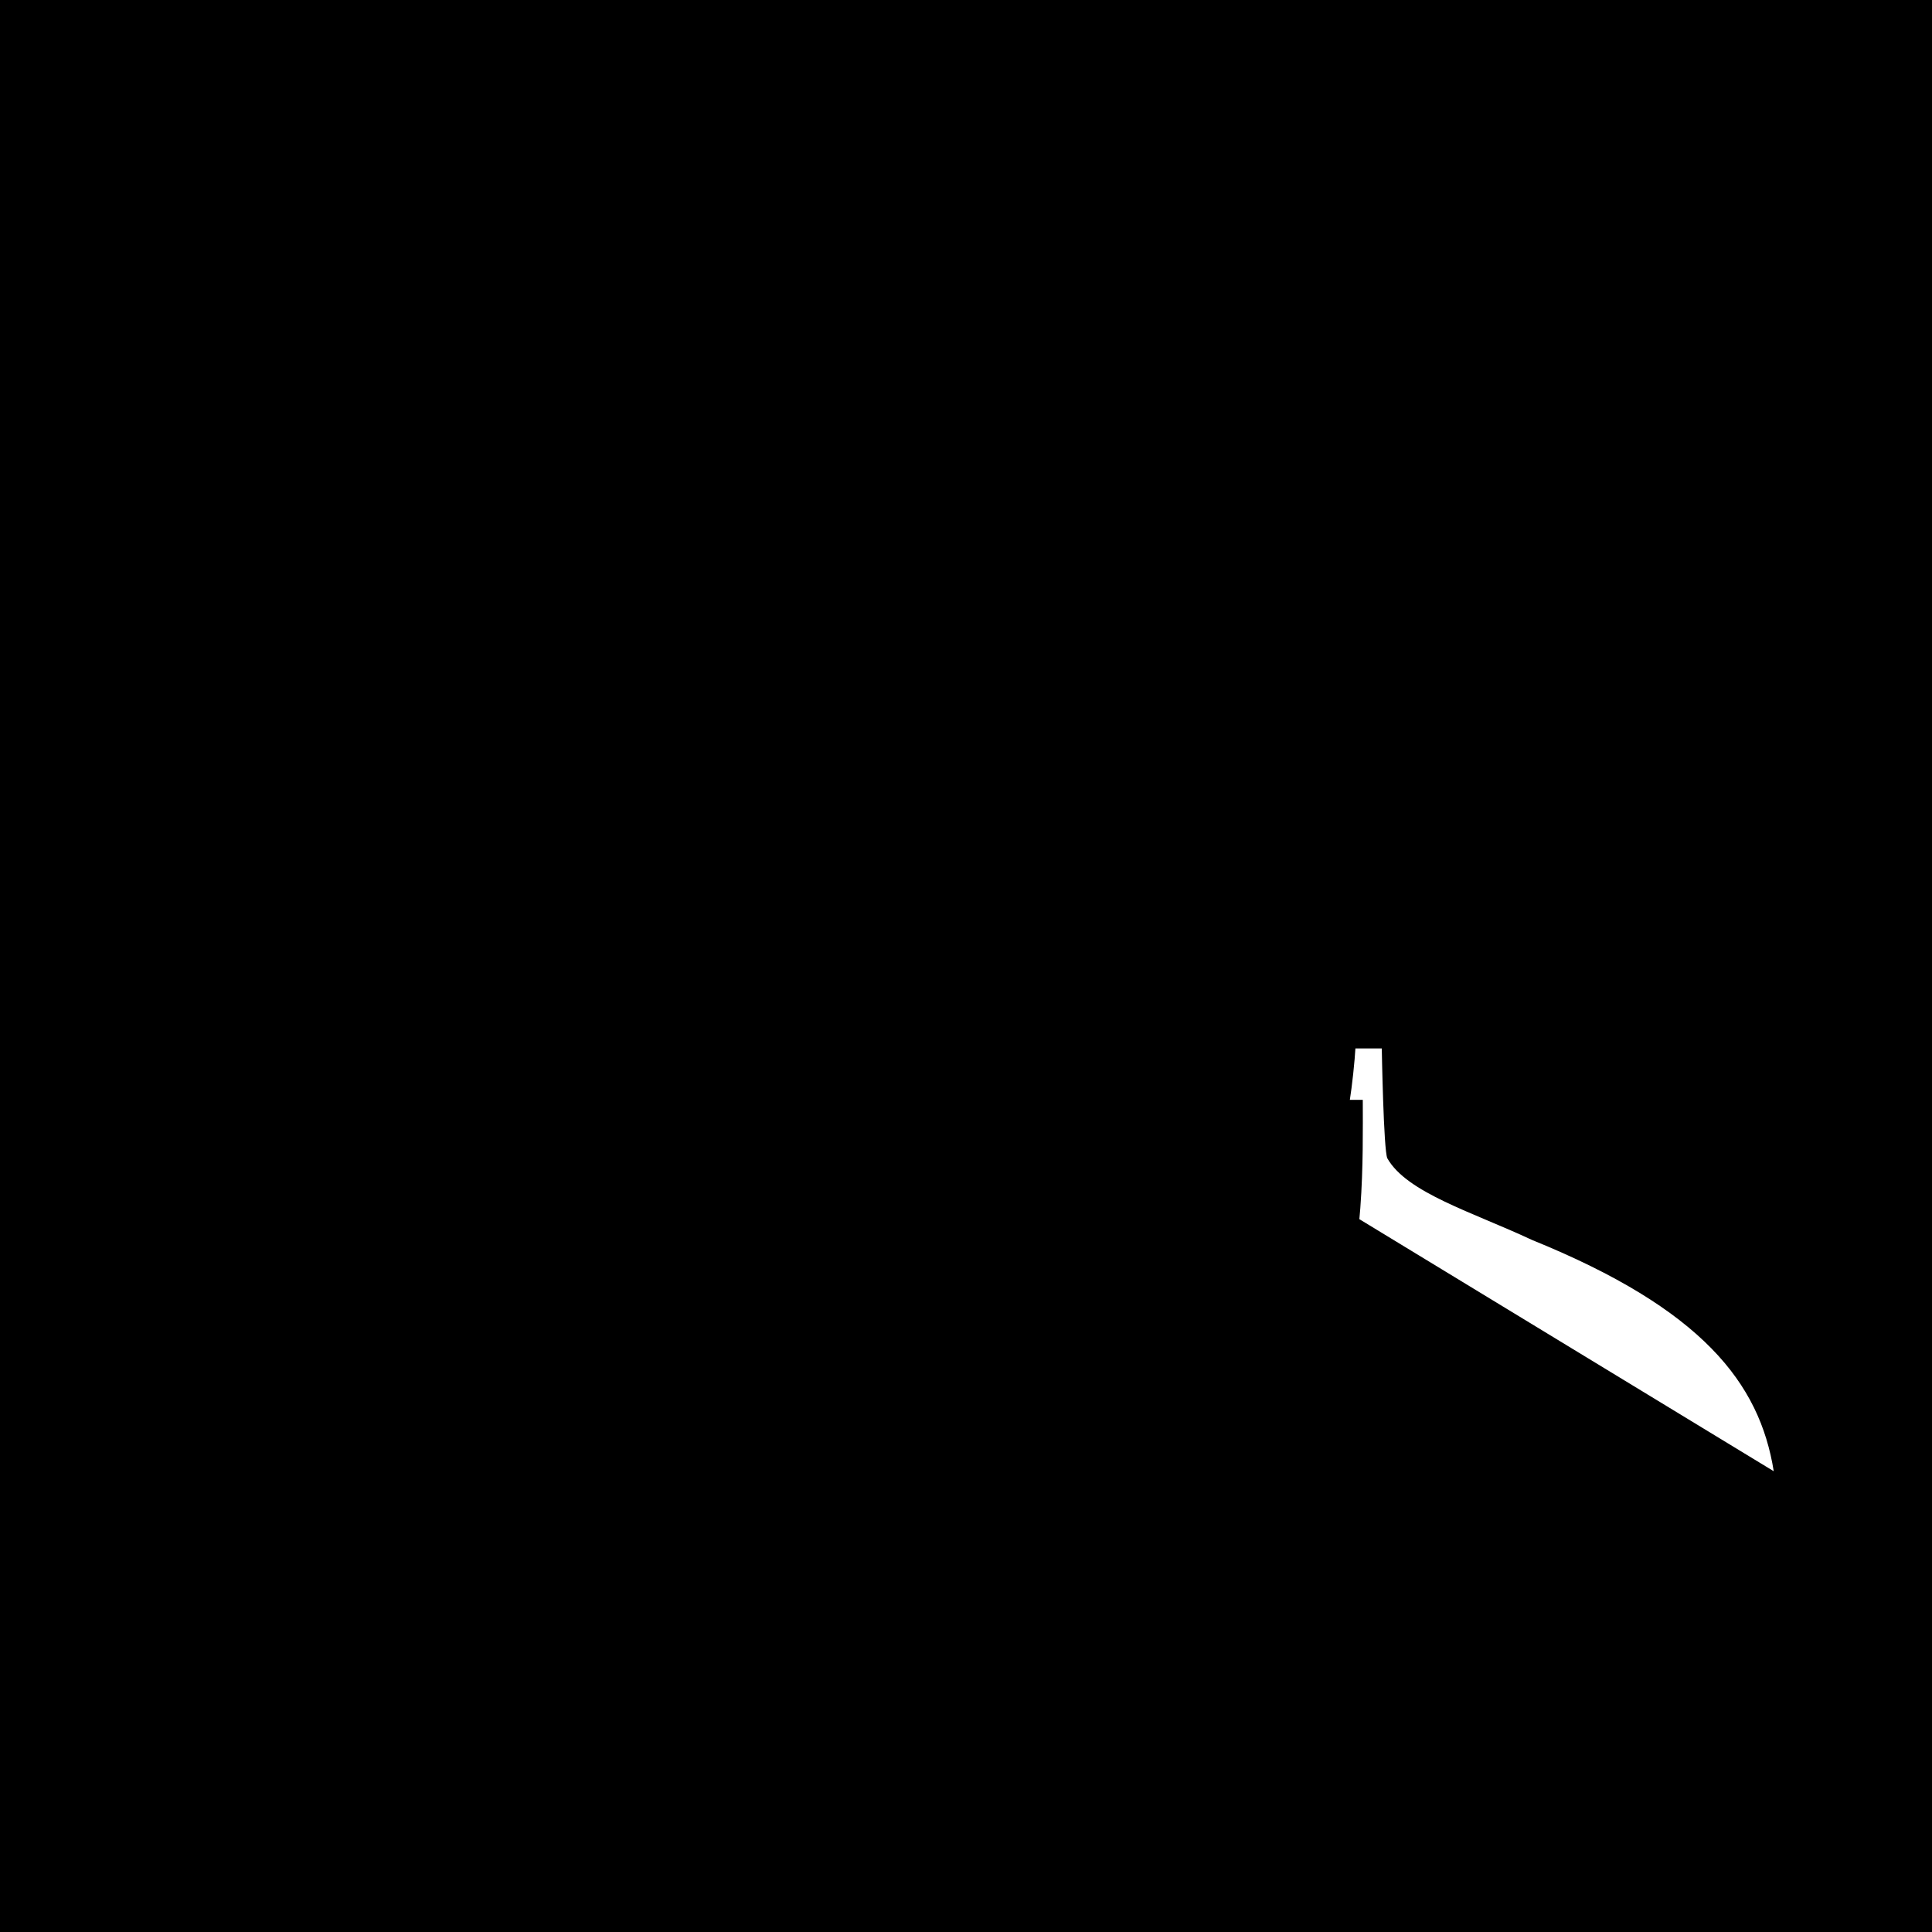
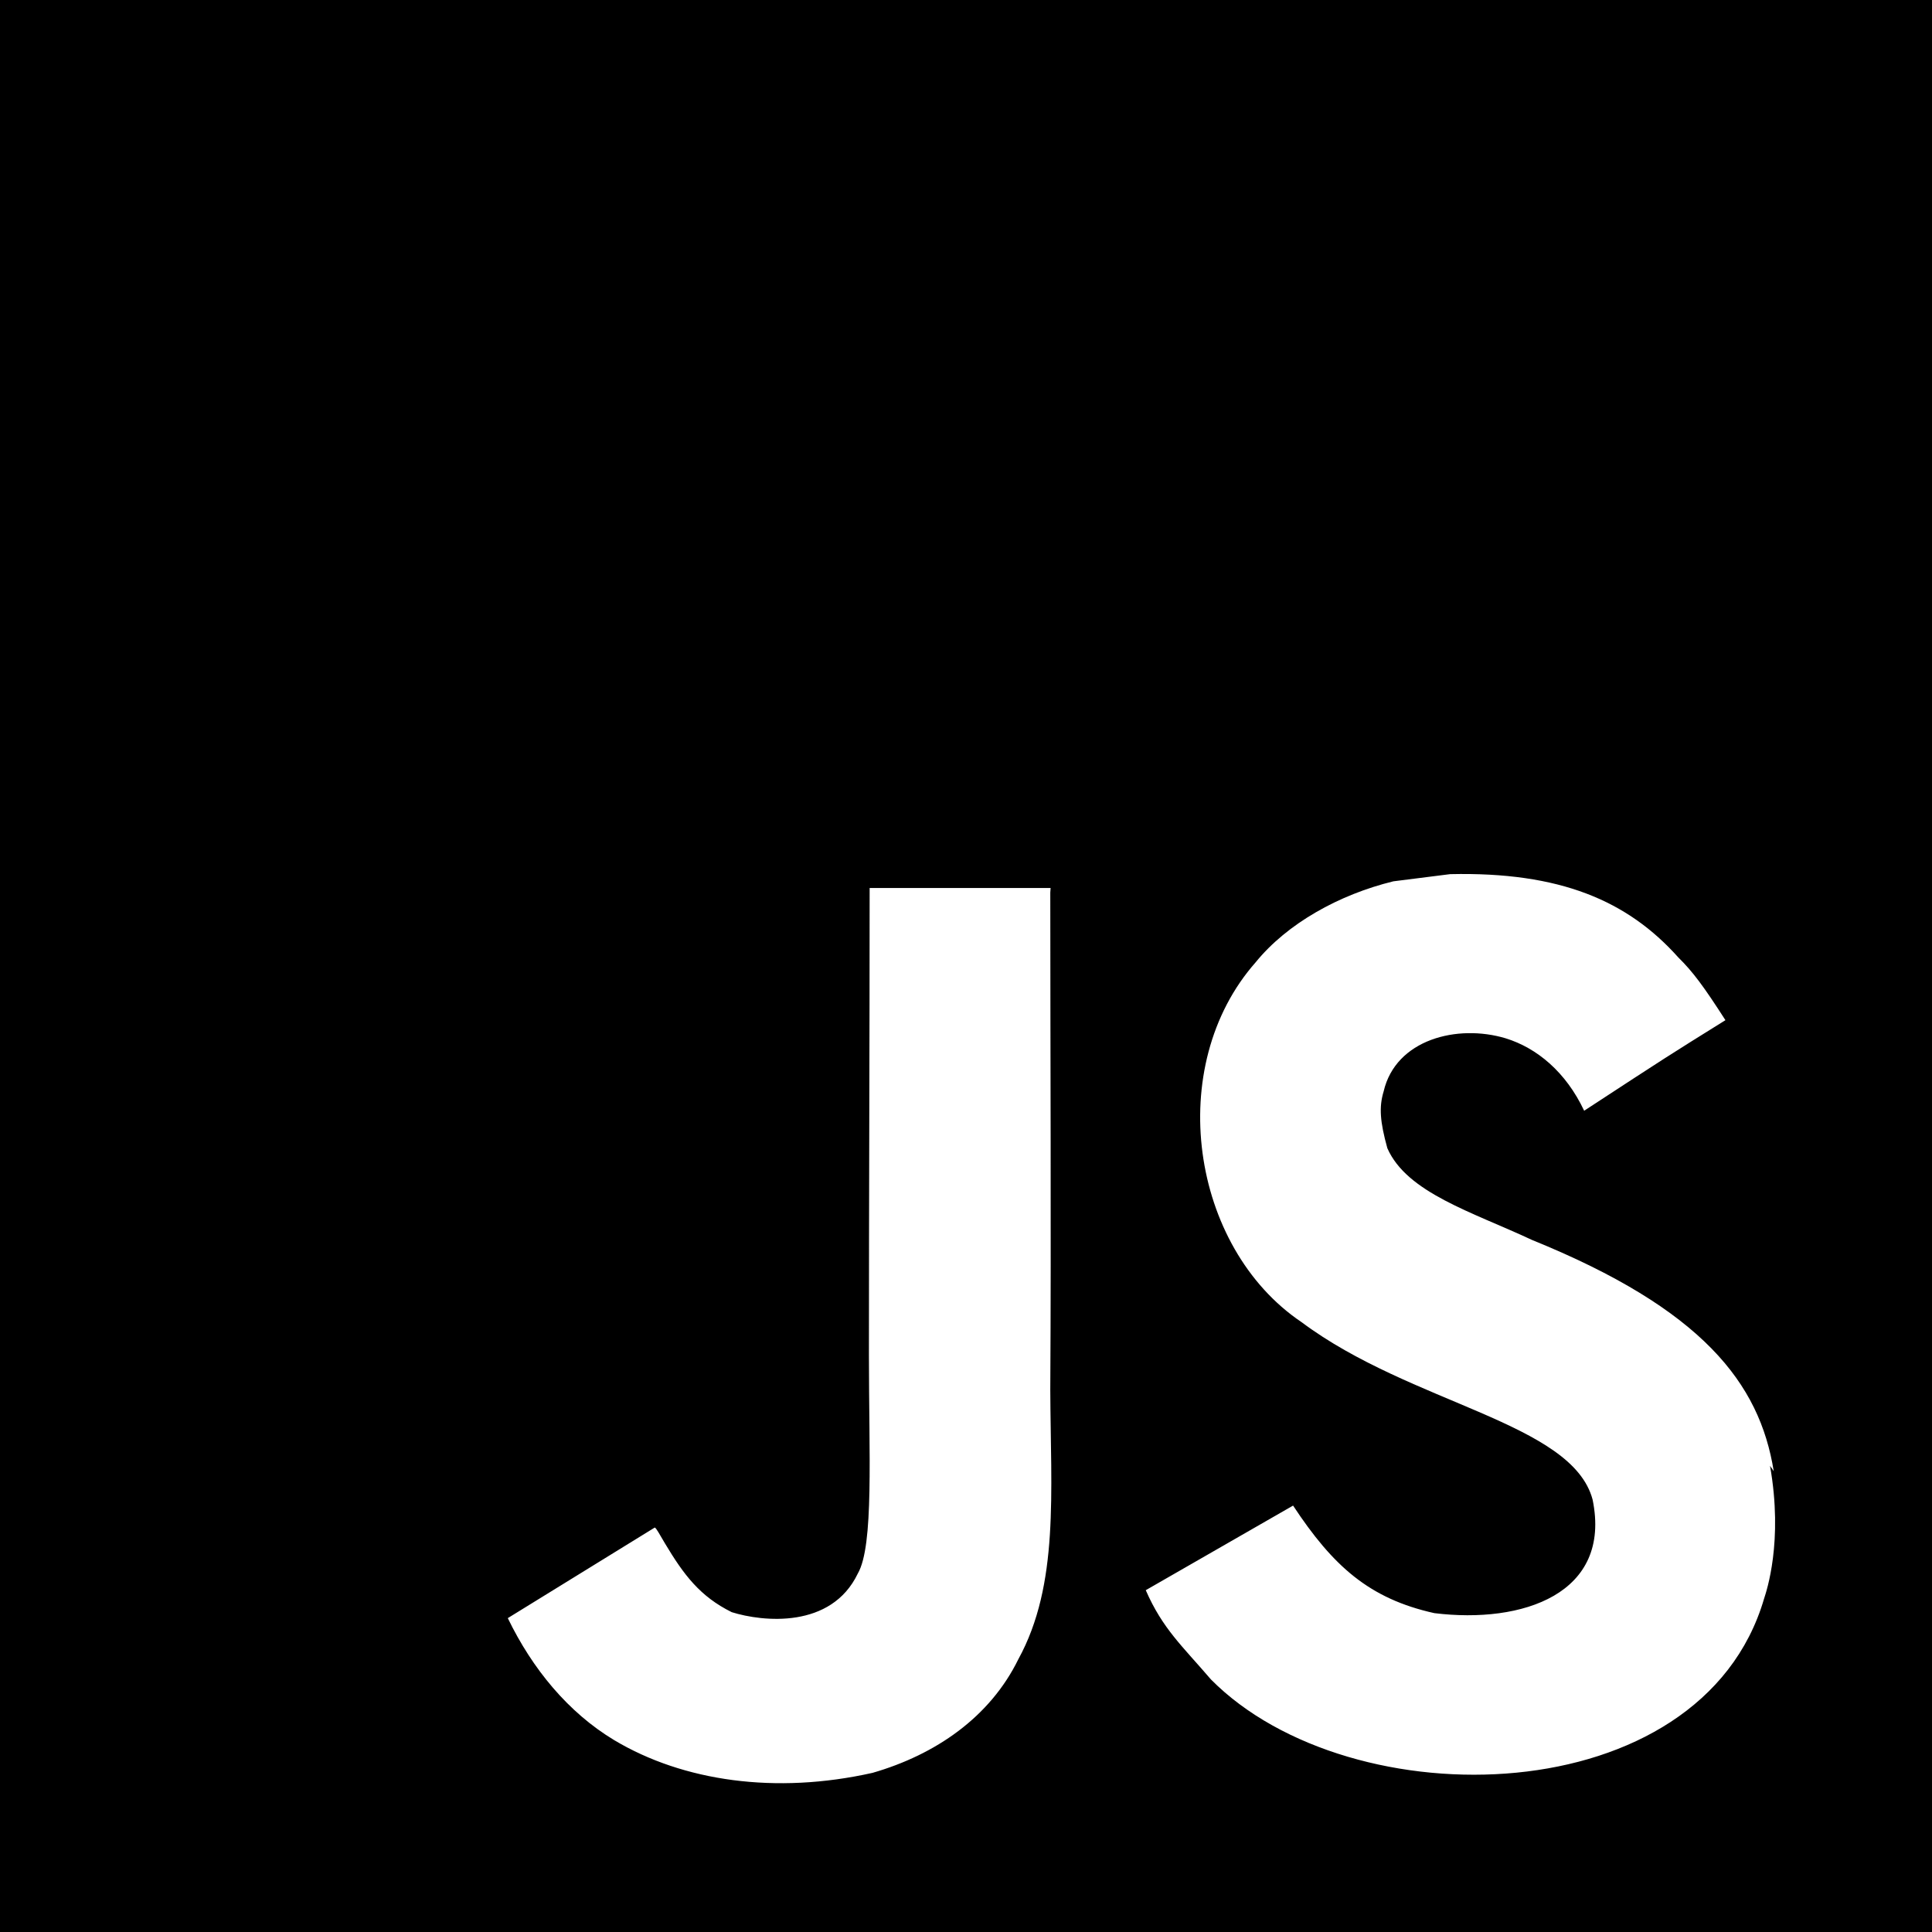
<svg xmlns="http://www.w3.org/2000/svg" role="img" viewBox="0 0 24 24">
-   <path fill="currentColor" d="M0 0h24v24H0V0zm22.034 18.276c-.175-1.095-.888-2.015-3.003-2.873-.736-.345-1.554-.585-1.797-1.014-.047-.095-.069-1.365-.069-1.365H13.857v.639h3.072c0 .704.029 1.936-.331 2.819-.371.88-1.002 1.441-1.797 1.787-.736.331-1.554.497-2.405.497-1.002 0-1.936-.166-2.805-.497-.88-.345-1.502-.907-1.881-1.787-.331-.88-.497-1.846-.497-2.872 0-1.002.166-1.968.497-2.848.379-.88 1.002-1.441 1.881-1.787.869-.331 1.803-.497 2.805-.497.795 0 1.551.124 2.268.372.716.248 1.316.614 1.799 1.097.483.483.849 1.083 1.097 1.799.124.372.207.769.248 1.19h-3.069c-.041-.372-.124-.716-.248-1.033-.248-.716-.614-1.273-1.097-1.684-.483-.411-1.083-.614-1.799-.614-.716 0-1.316.203-1.799.614-.483.411-.849.968-1.097 1.684-.124.317-.207.661-.207 1.033 0 .372.083.716.207 1.033.248.716.614 1.273 1.097 1.684.483.411 1.083.614 1.799.614.716 0 1.316-.203 1.799-.614.331-.289.58-.662.745-1.119h-3.897v-2.485h6.609c.041 1.002-.083 1.968-.372 2.848z" />
+   <path fill="currentColor" d="M0 0h24v24H0V0zm22.034 18.276c-.175-1.095-.888-2.015-3.003-2.873-.736-.345-1.554-.585-1.797-1.14-.091-.33-.105-.51-.046-.705.15-.646.915-.84 1.515-.66.39.12.75.42.976.9 1.034-.676 1.034-.676 1.755-1.125-.27-.42-.404-.601-.586-.78-.63-.705-1.469-1.065-2.834-1.034l-.705.089c-.676.165-1.32.525-1.71 1.005-1.14 1.291-.811 3.541.569 4.471 1.365 1.02 3.361 1.244 3.616 2.205.24 1.17-.87 1.545-1.966 1.41-.811-.18-1.26-.586-1.755-1.336l-1.83 1.051c.21.48.45.689.81 1.109 1.74 1.756 6.09 1.666 6.871-1.004.029-.09.24-.705.074-1.65l.046.067zm-8.983-7.245h-2.248c0 1.938-.009 3.864-.009 5.805 0 1.232.063 2.363-.138 2.711-.33.689-1.18.601-1.566.48-.396-.196-.597-.466-.83-.855-.063-.105-.11-.196-.127-.196l-1.825 1.125c.305.63.75 1.172 1.324 1.517.855.51 2.004.675 3.207.405.783-.226 1.458-.691 1.811-1.411.51-.93.402-2.07.397-3.346.012-2.054 0-4.109 0-6.179l.004-.056z" />
</svg>
